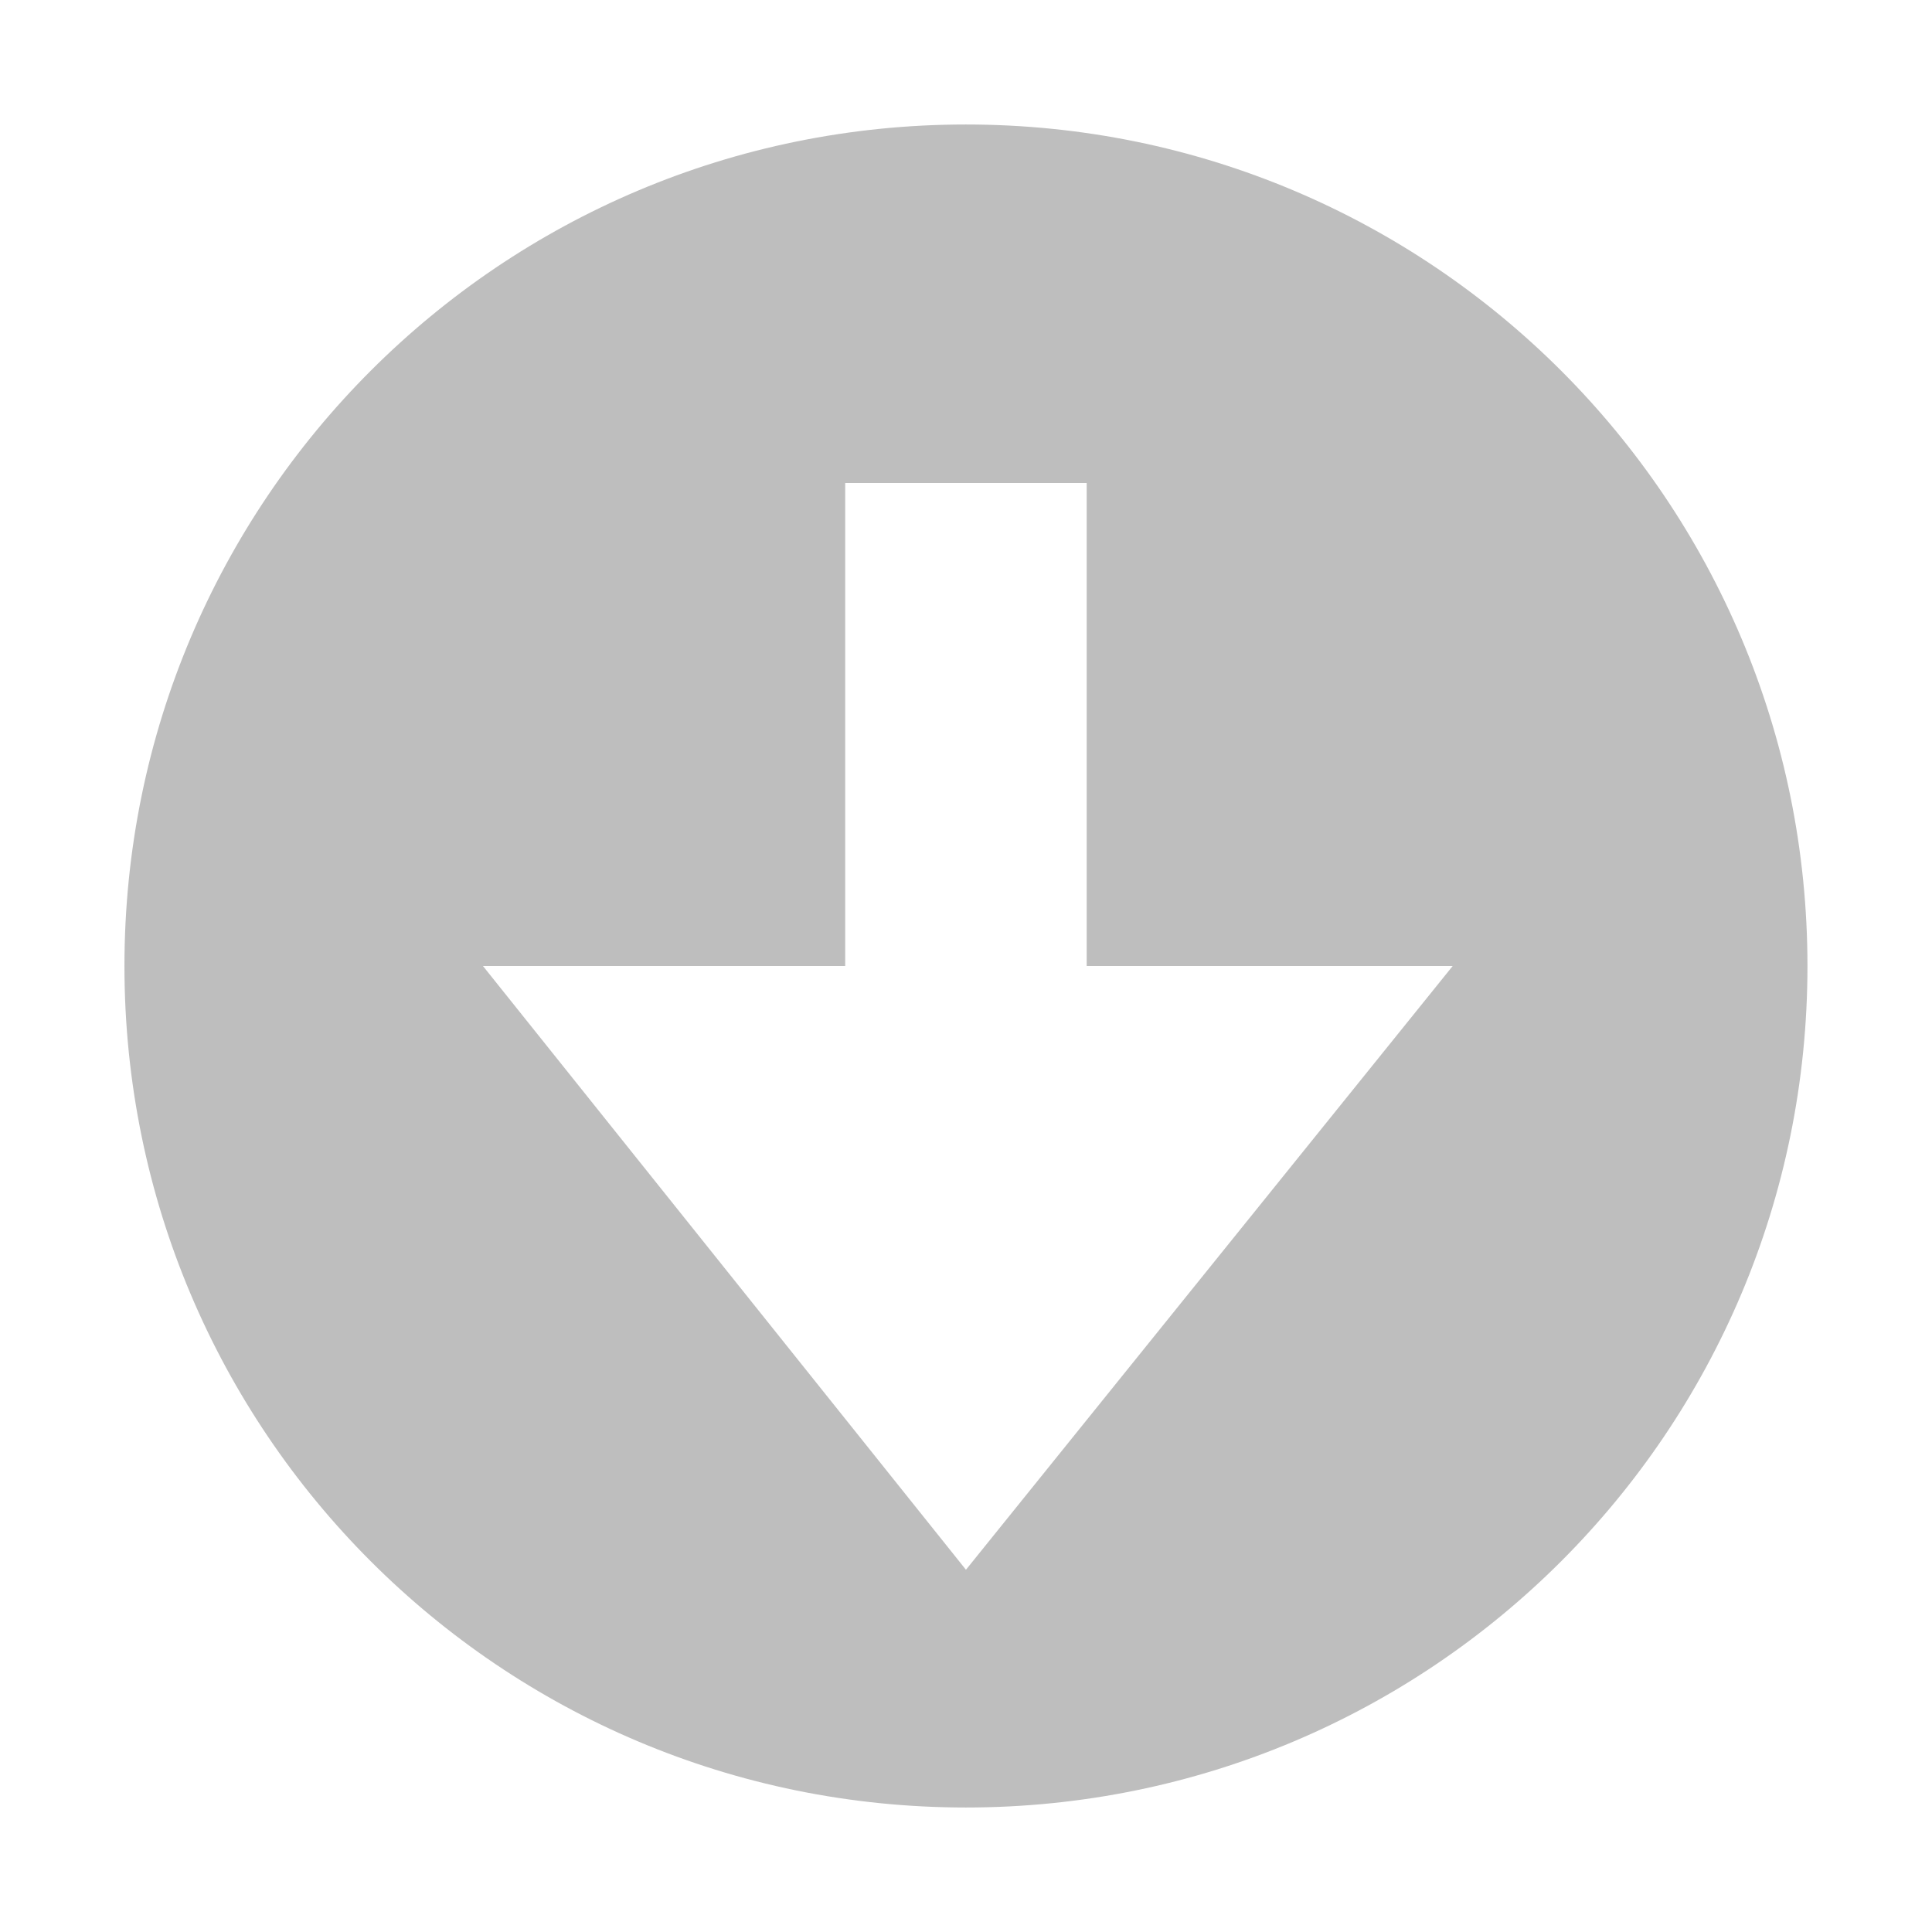
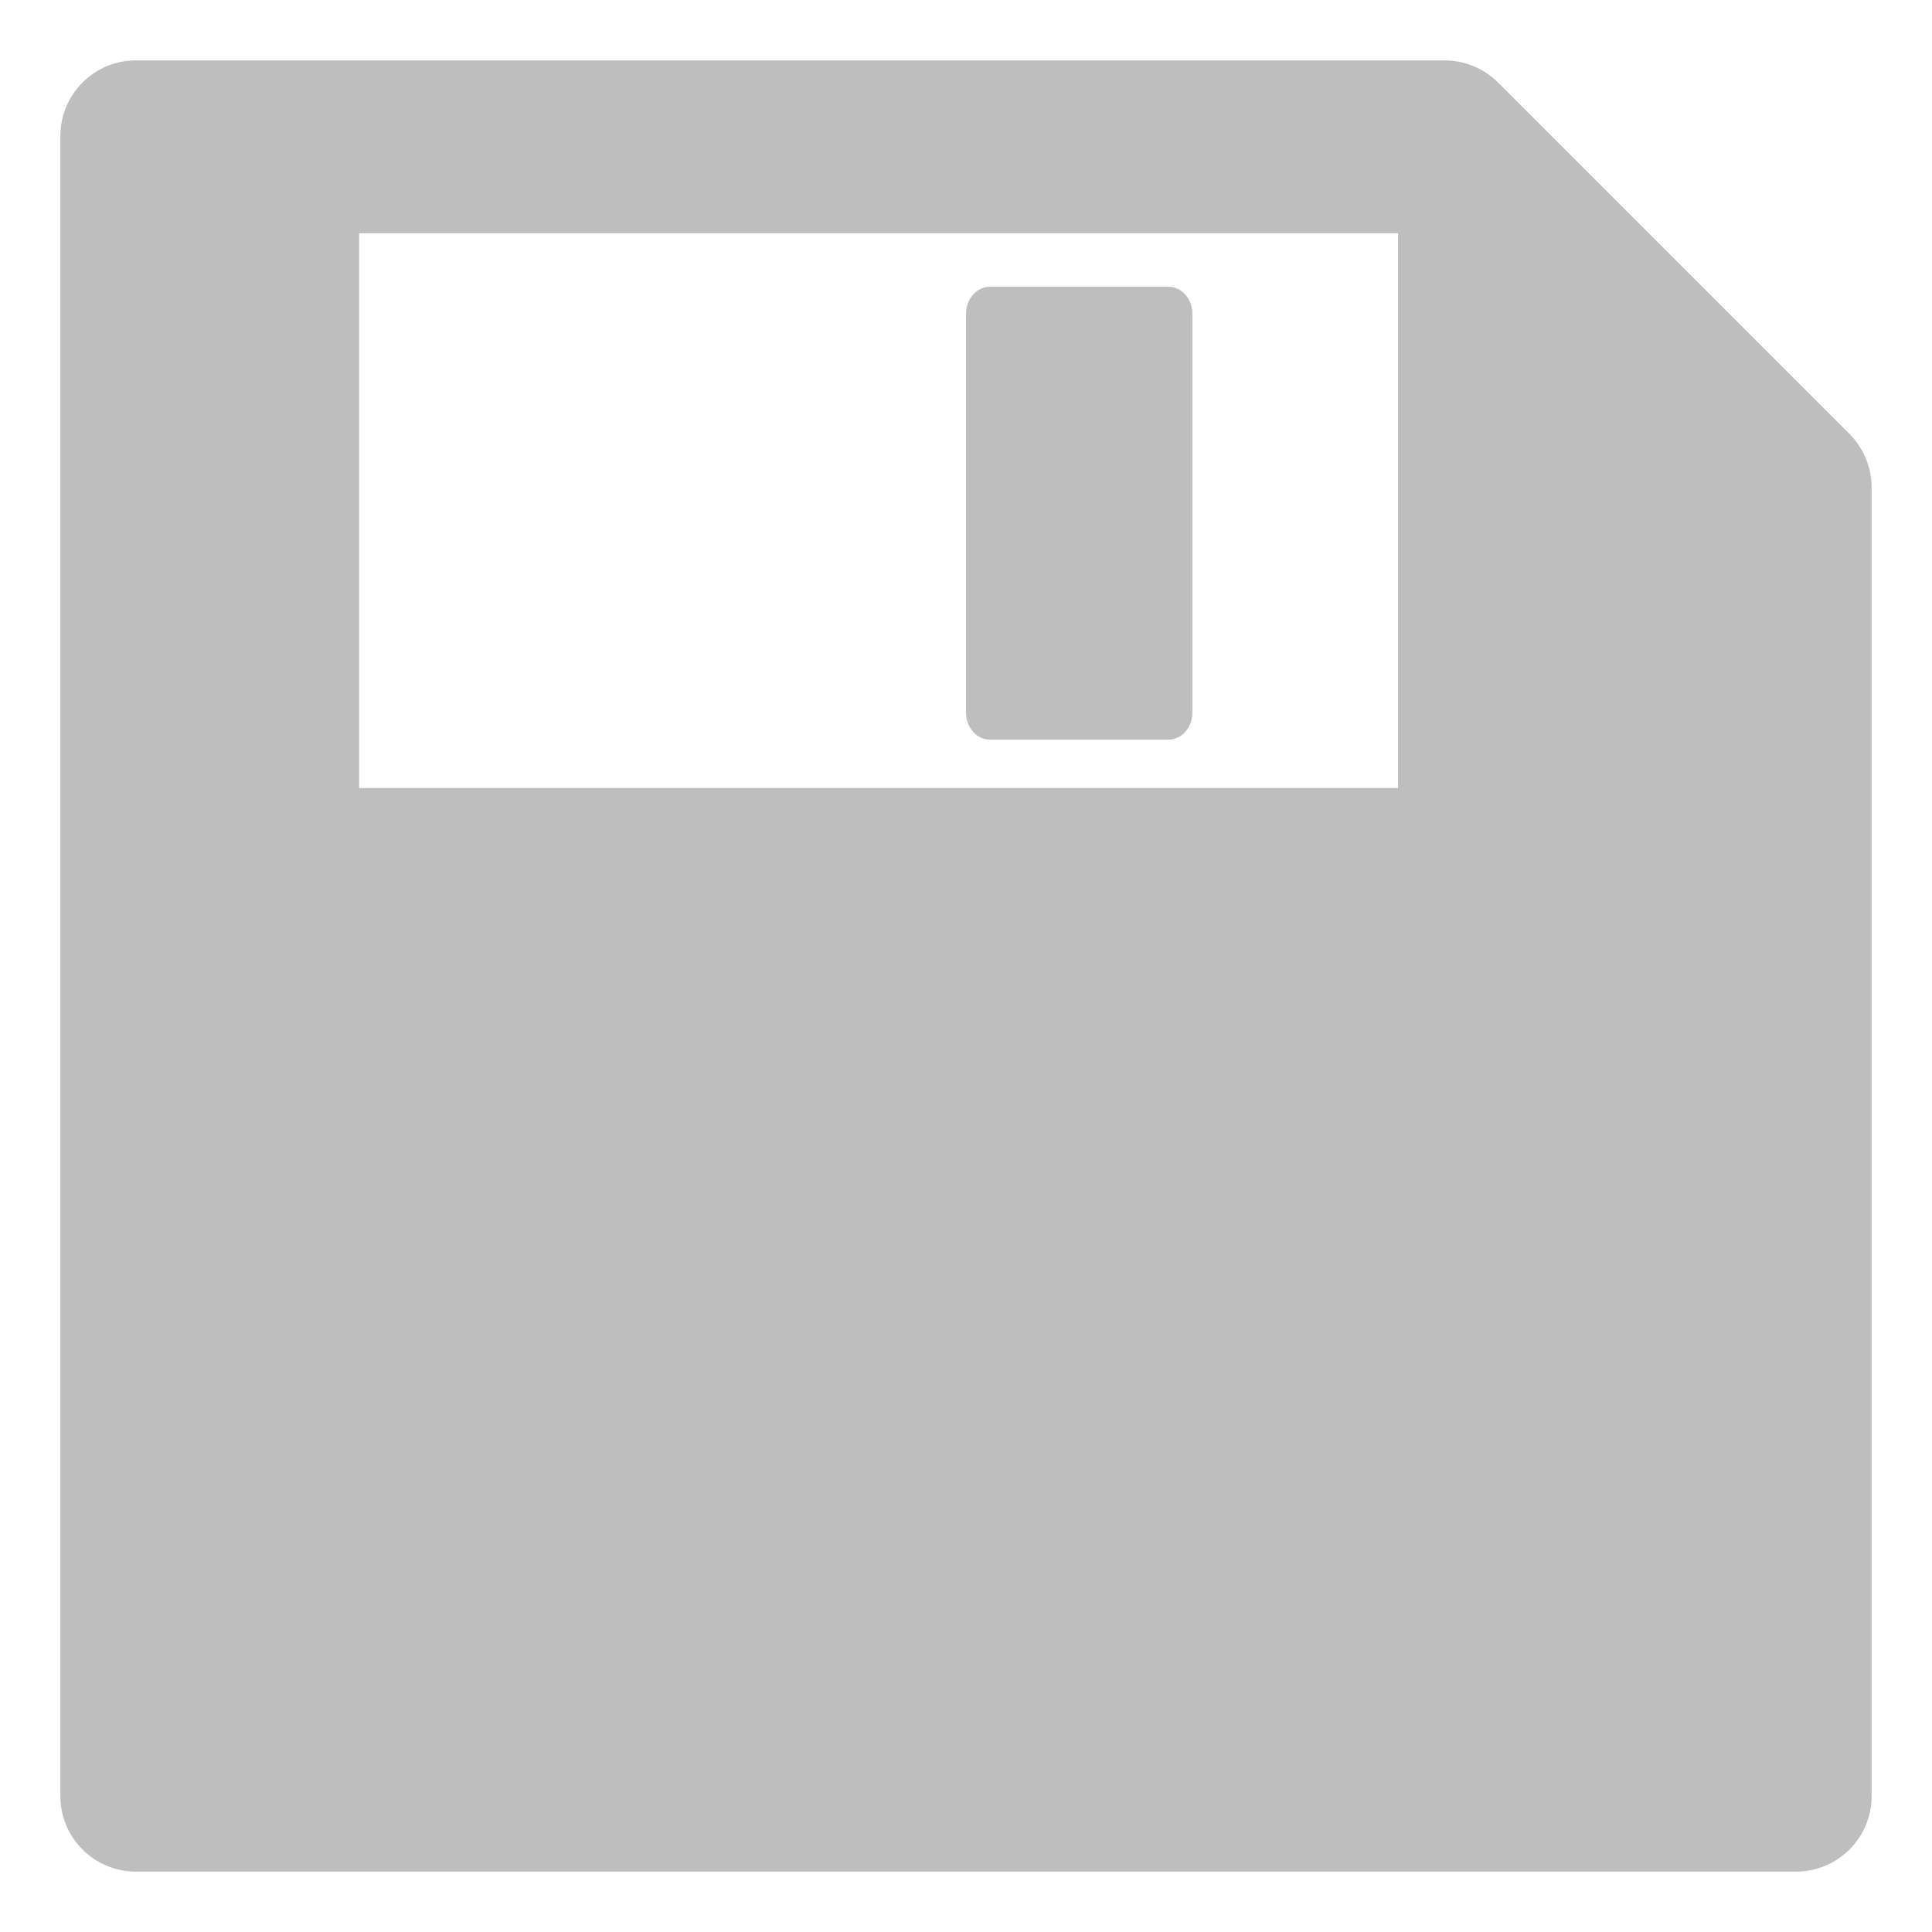
- <svg xmlns="http://www.w3.org/2000/svg" height="16" id="svg7384" version="1.1" width="16">
-   <defs id="defs7386">
-     <filter color-interpolation-filters="sRGB" id="filter7554">
-       <feBlend id="feBlend7556" in2="BackgroundImage" mode="darken" />
-     </filter>
-     <filter color-interpolation-filters="sRGB" id="filter7554-7">
-       <feBlend id="feBlend7556-6" in2="BackgroundImage" mode="darken" />
-     </filter>
+ <svg xmlns="http://www.w3.org/2000/svg" viewBox="0 0 16 16">
+   <defs id="defs3051">
+     <style type="text/css" id="current-color-scheme">
+       .ColorScheme-Text {
+         color:#bebebe;
+       }
+       </style>
  </defs>
-   <g id="layer9" label="status" style="display:inline" transform="translate(-313.0004,12)" />
-   <g id="layer10" style="display:inline" transform="translate(-313.0004,12)" />
-   <g id="layer13" style="display:inline" transform="translate(-313.0004,12)" />
-   <g id="layer14" transform="translate(-313.0004,12)" />
-   <g id="layer15" style="display:inline" transform="translate(-313.0004,12)" />
-   <g id="g71291" style="display:inline" transform="translate(-313.0004,12)" />
-   <g id="layer12" style="display:inline" transform="translate(-313.0004,12)">
-     <path d="m 327.969,-4 c 0,-3.853 -3.115,-6.969 -6.969,-6.969 -3.853,0 -6.969,3.115 -6.969,6.969 0,3.853 3.115,6.969 6.969,6.969 3.853,0 6.969,-3.115 6.969,-6.969 z m -2.938,0 -4.031,5 -4,-5 3,0 0,-4 2,0 0,4 3.031,0 z" id="path10839-3-3" style="text-indent:0;text-transform:none;block-progression:tb;color:#bebebe;fill:#bebebe;fill-opacity:1;fill-rule:nonzero;stroke:none;stroke-width:1;marker:none;visibility:visible;display:inline;overflow:visible;enable-background:accumulate" />
-   </g>
+   <path style="fill:currentColor;fill-opacity:1;stroke:none" class="ColorScheme-Text" d="M 1.126,0.5 C 0.78,0.5 0.5,0.78 0.5,1.126 l 0,13.748 C 0.5,15.22 0.78,15.5 1.126,15.5 l 13.748,0 C 15.22,15.5 15.5,15.22 15.5,14.874 l 0,-10.836 C 15.5,3.871 15.434,3.712 15.317,3.594 L 12.406,0.683 C 12.288,0.566 12.129,0.5 11.962,0.5 l -10.836,0 z m 1.848,1.432 8.604,0 0,4.594 -8.604,0 0,-4.594 z M 8.196,2.375 C 8.088,2.375 8,2.476 8,2.6 L 8,5.9 C 8,6.024 8.088,6.125 8.196,6.125 l 1.483,0 C 9.787,6.125 9.875,6.024 9.875,5.9 l 0,-3.3 C 9.875,2.476 9.787,2.375 9.679,2.375 l -1.483,0 z" />
</svg>
